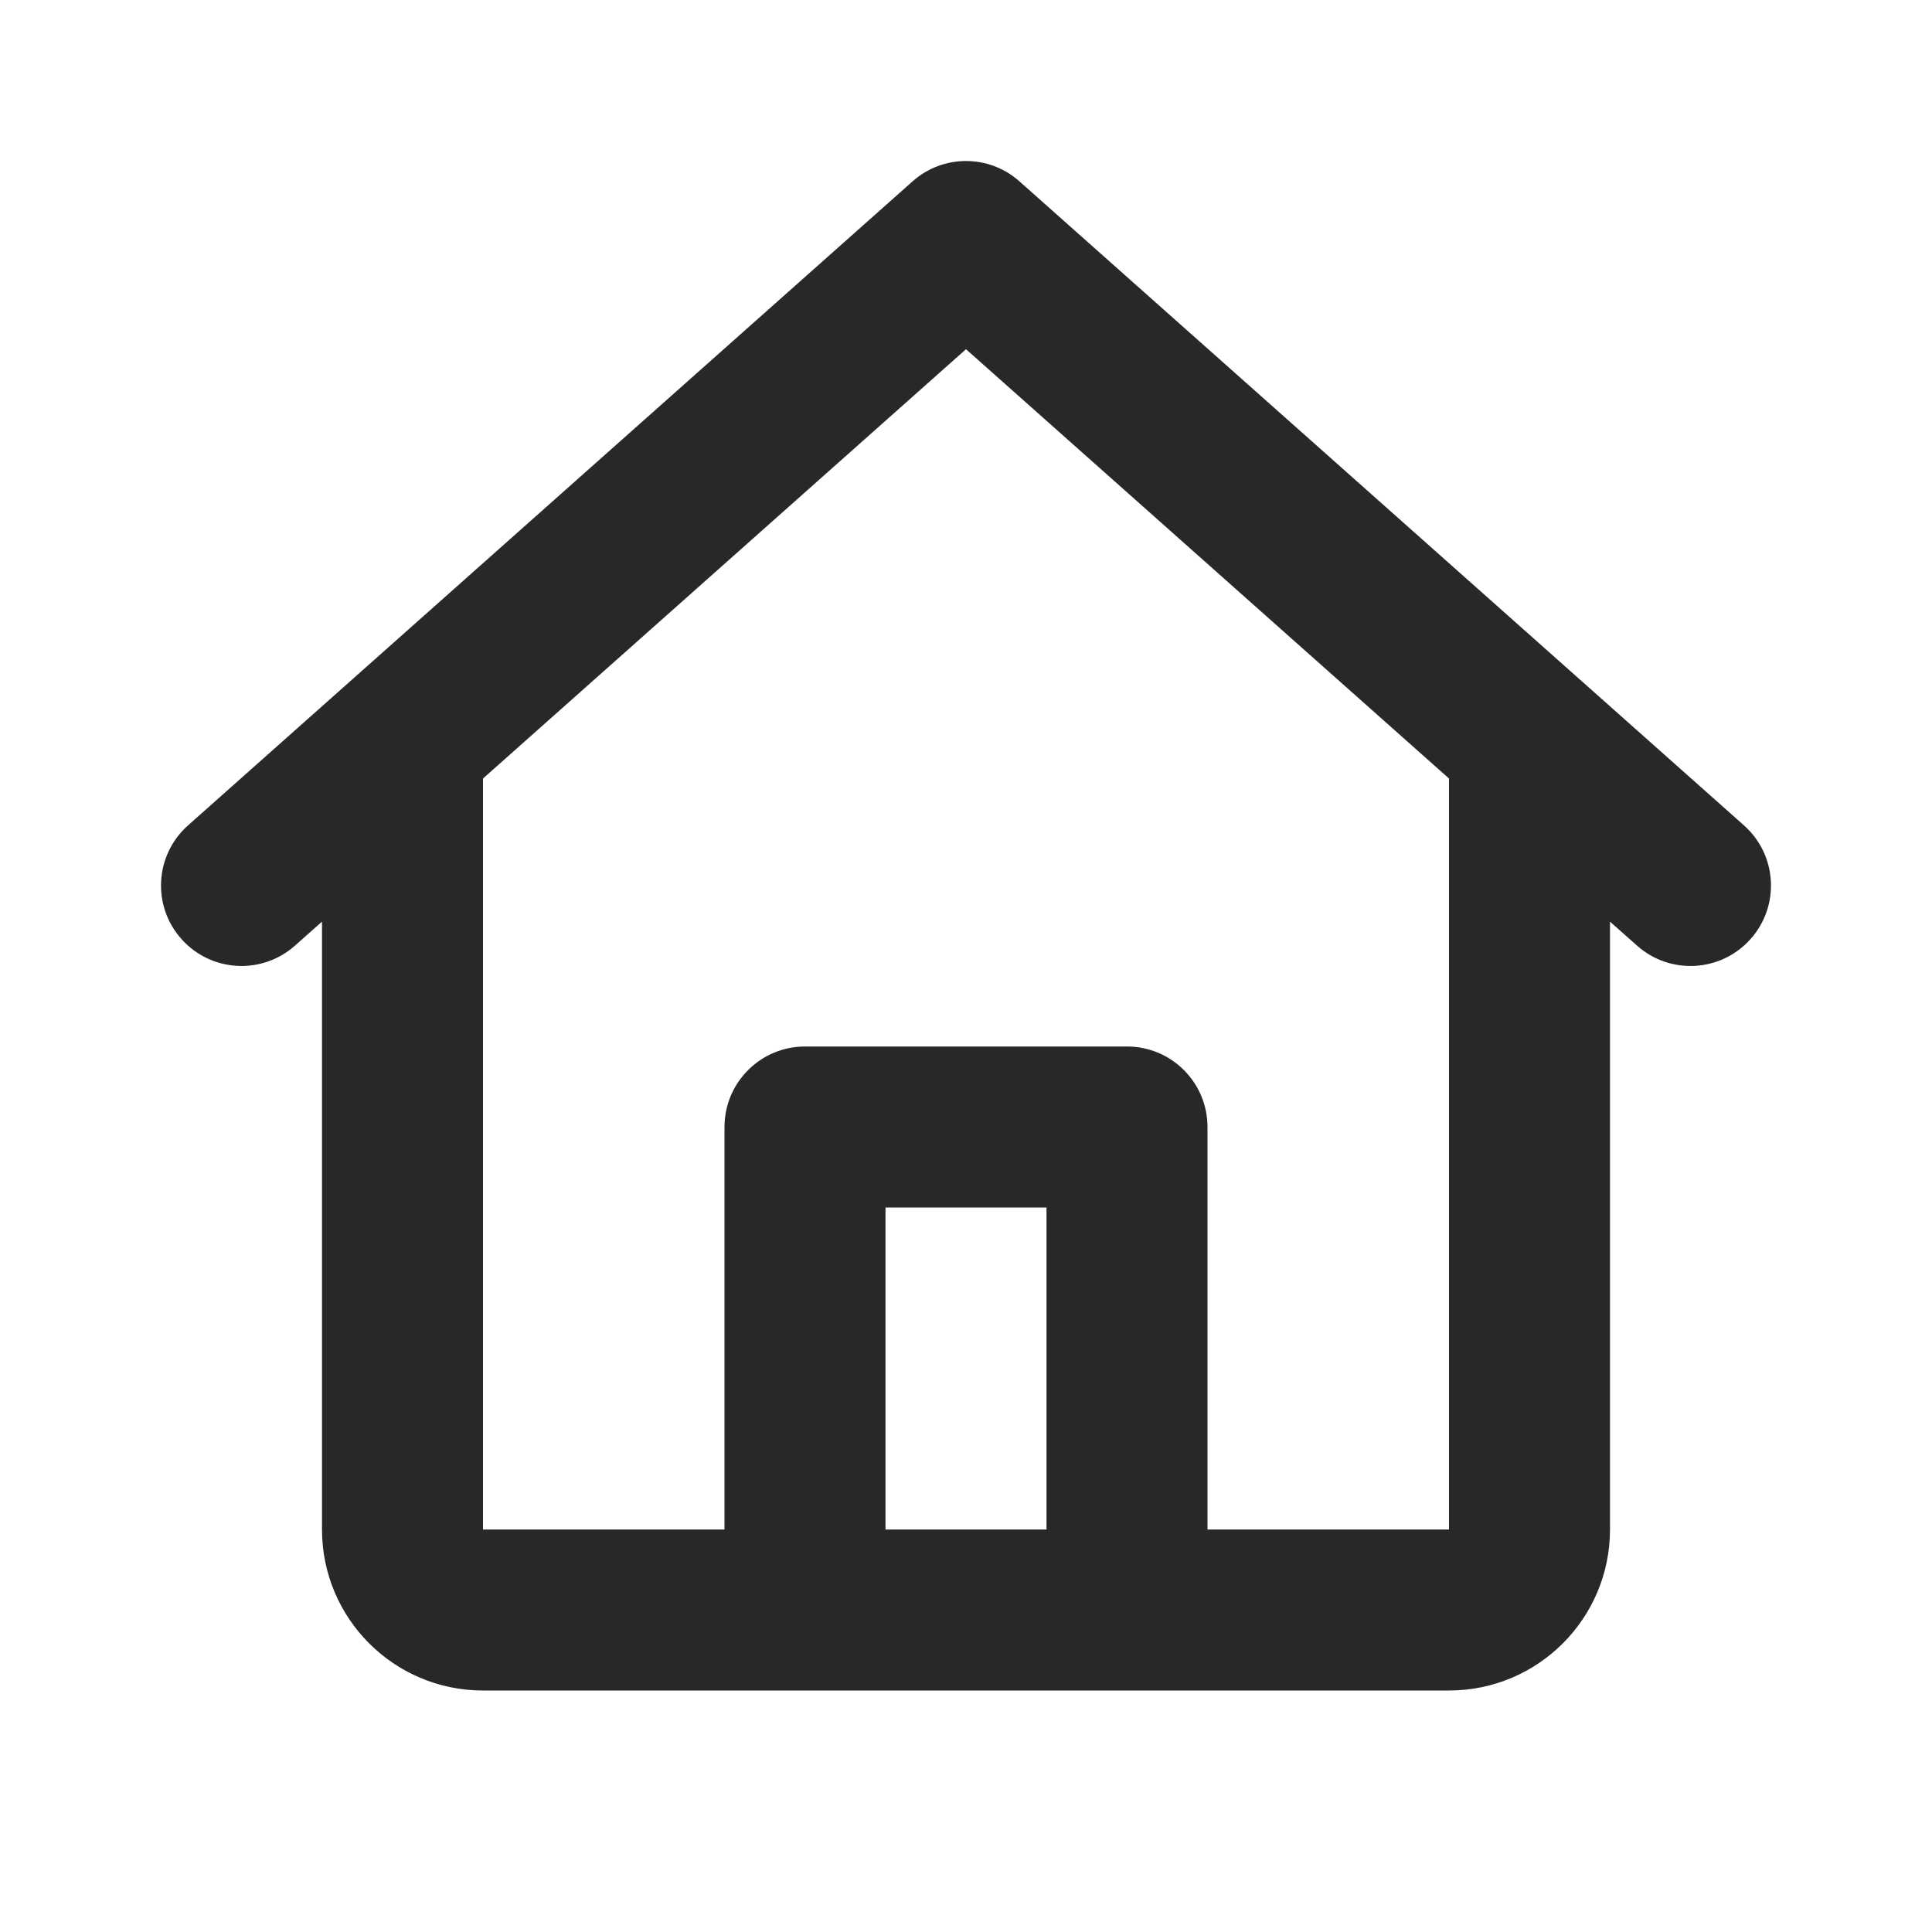
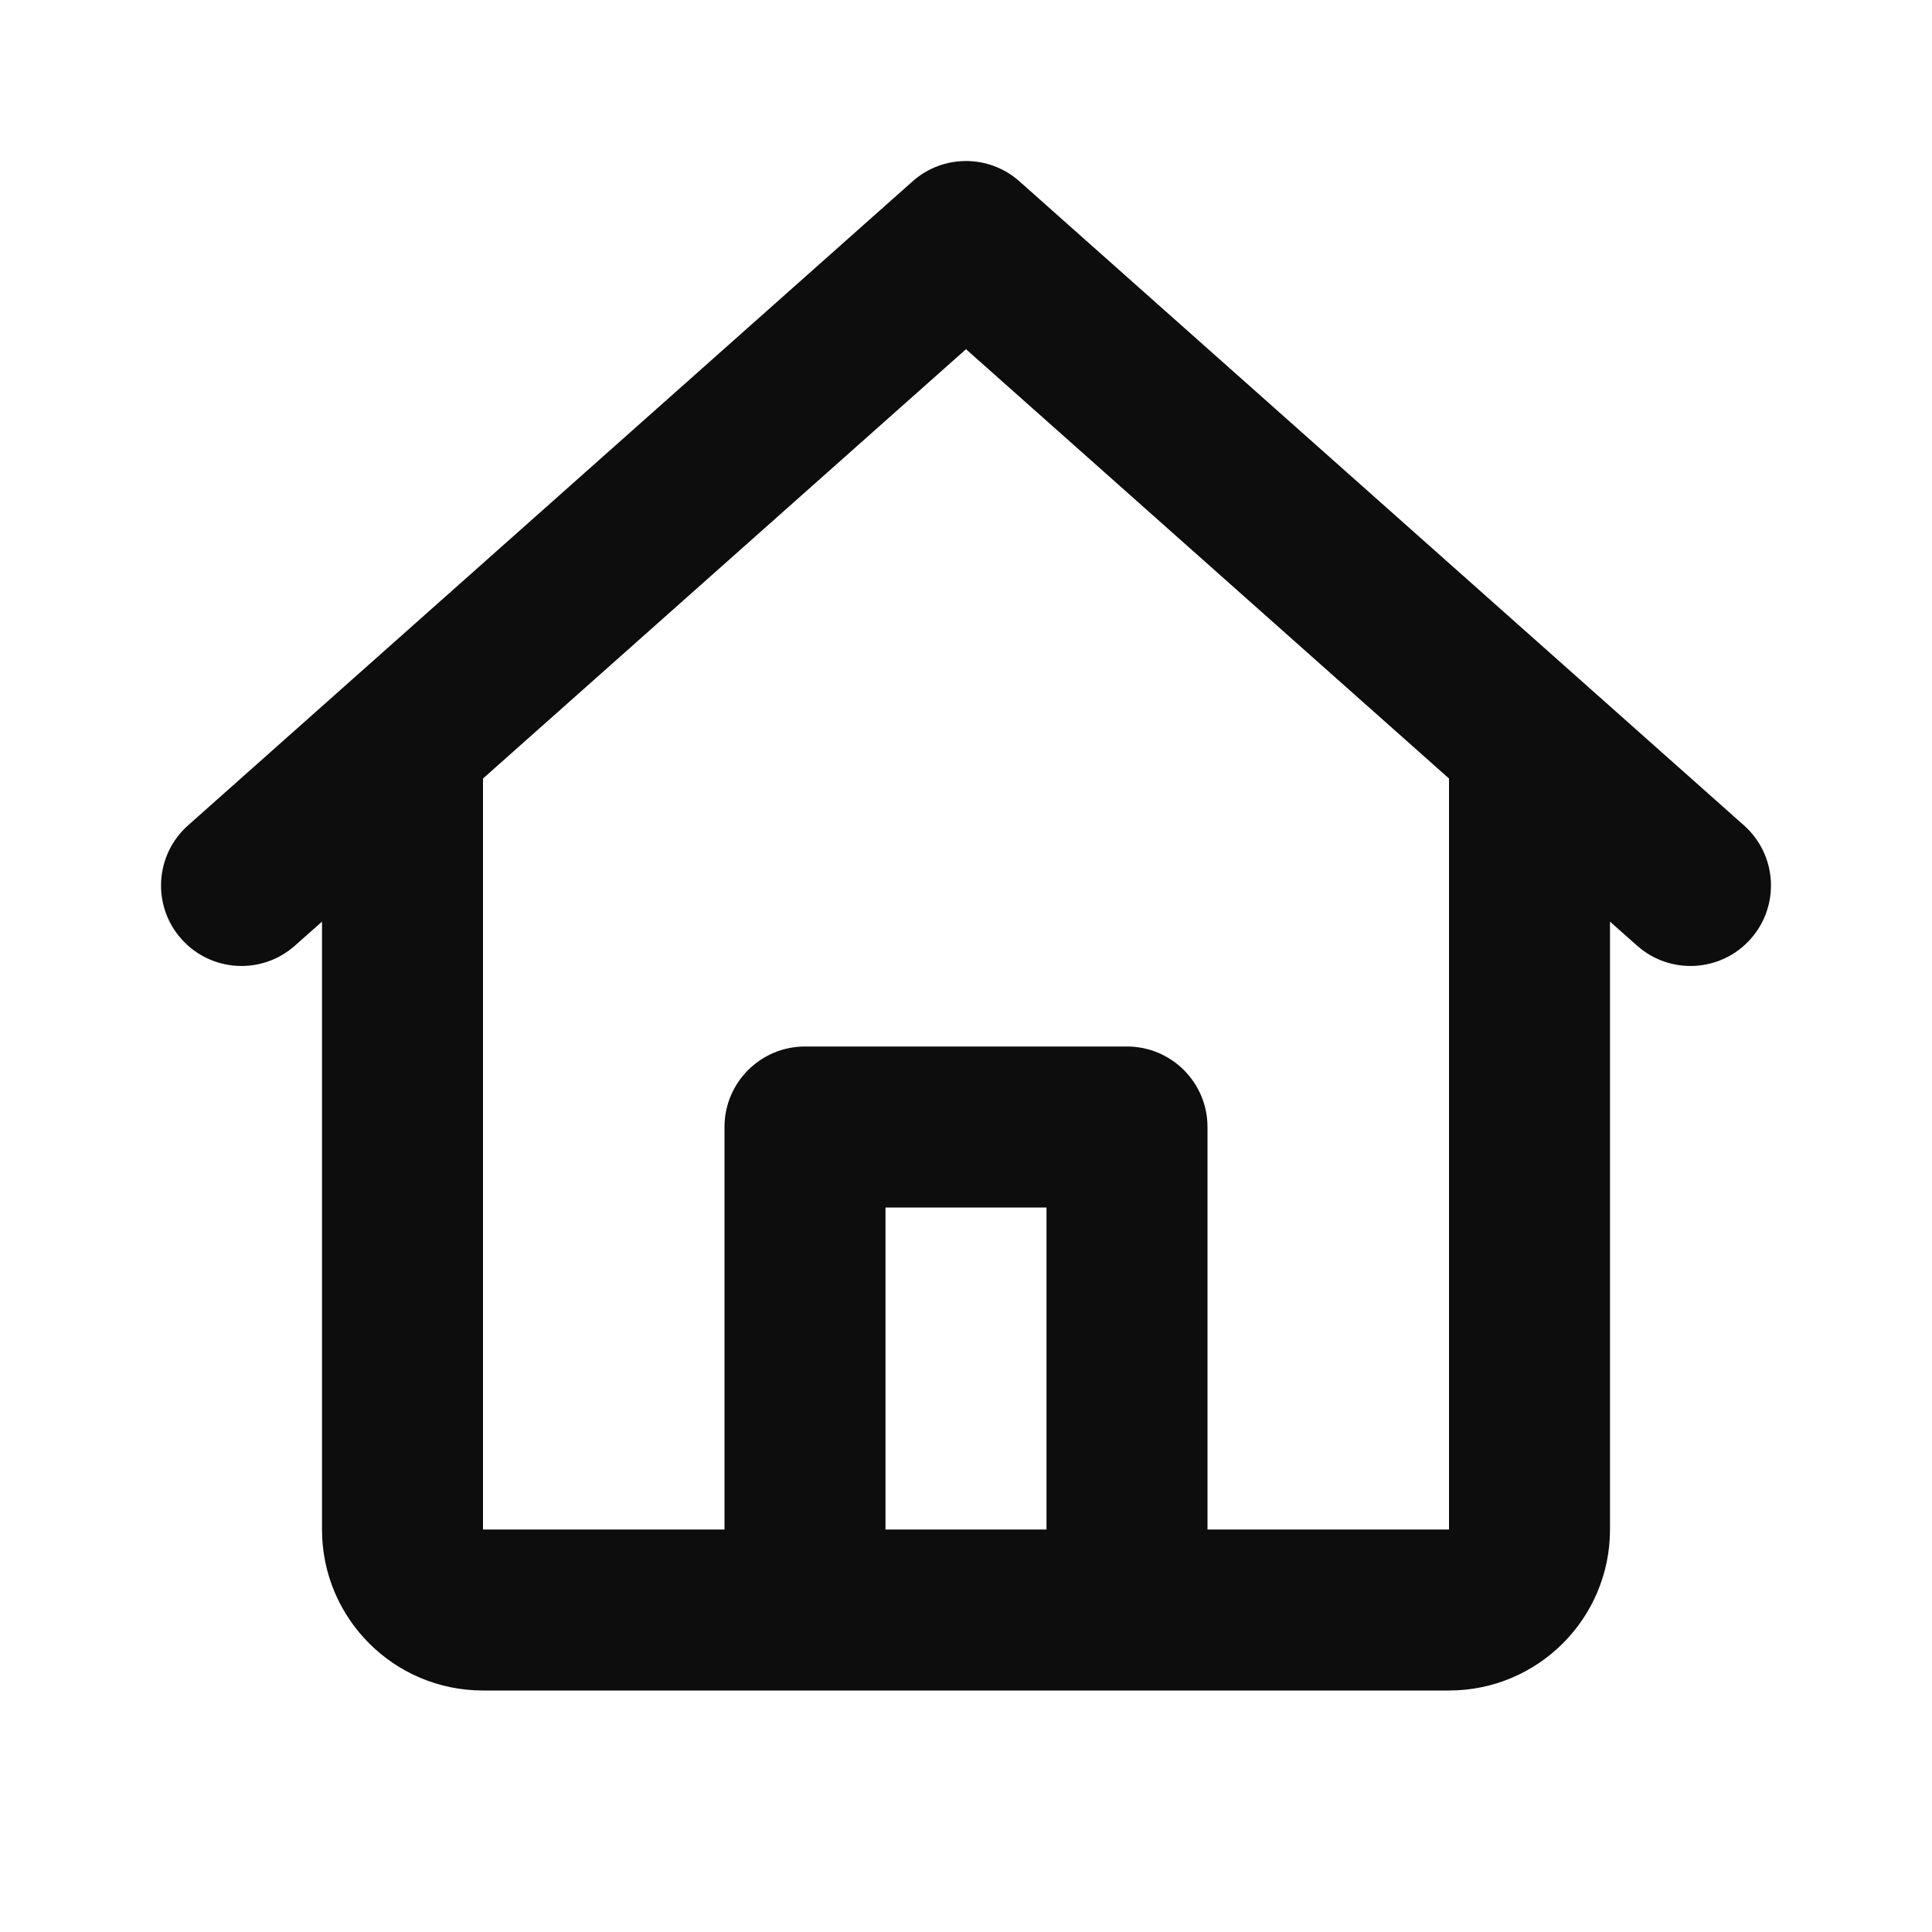
<svg xmlns="http://www.w3.org/2000/svg" width="24" height="24" viewBox="0 0 24 24" fill="none">
-   <path fill-rule="evenodd" clip-rule="evenodd" d="M11.336 2.253C11.714 1.916 12.286 1.916 12.664 2.253L21.664 10.253C22.077 10.62 22.114 11.252 21.747 11.664C21.381 12.077 20.748 12.114 20.336 11.747L20 11.449V19C20 20.105 19.105 21 18 21H6C4.895 21 4 20.105 4 19V11.449L3.664 11.747C3.252 12.114 2.62 12.077 2.253 11.664C1.886 11.252 1.923 10.62 2.336 10.253L11.336 2.253ZM6 9.671V19H9V14C9 13.448 9.448 13 10 13H14C14.552 13 15 13.448 15 14V19H18V9.671L12 4.338L6 9.671ZM13 19V15H11V19H13Z" fill="#282828" />
+   <path fill-rule="evenodd" clip-rule="evenodd" d="M11.336 2.253C11.714 1.916 12.286 1.916 12.664 2.253L21.664 10.253C22.077 10.62 22.114 11.252 21.747 11.664C21.381 12.077 20.748 12.114 20.336 11.747L20 11.449V19C20 20.105 19.105 21 18 21H6C4.895 21 4 20.105 4 19V11.449L3.664 11.747C3.252 12.114 2.62 12.077 2.253 11.664C1.886 11.252 1.923 10.62 2.336 10.253L11.336 2.253ZM6 9.671V19H9V14C9 13.448 9.448 13 10 13H14C14.552 13 15 13.448 15 14V19H18V9.671L12 4.338L6 9.671ZM13 19V15H11V19H13Z" fill="#0D0D0D" />
</svg>
